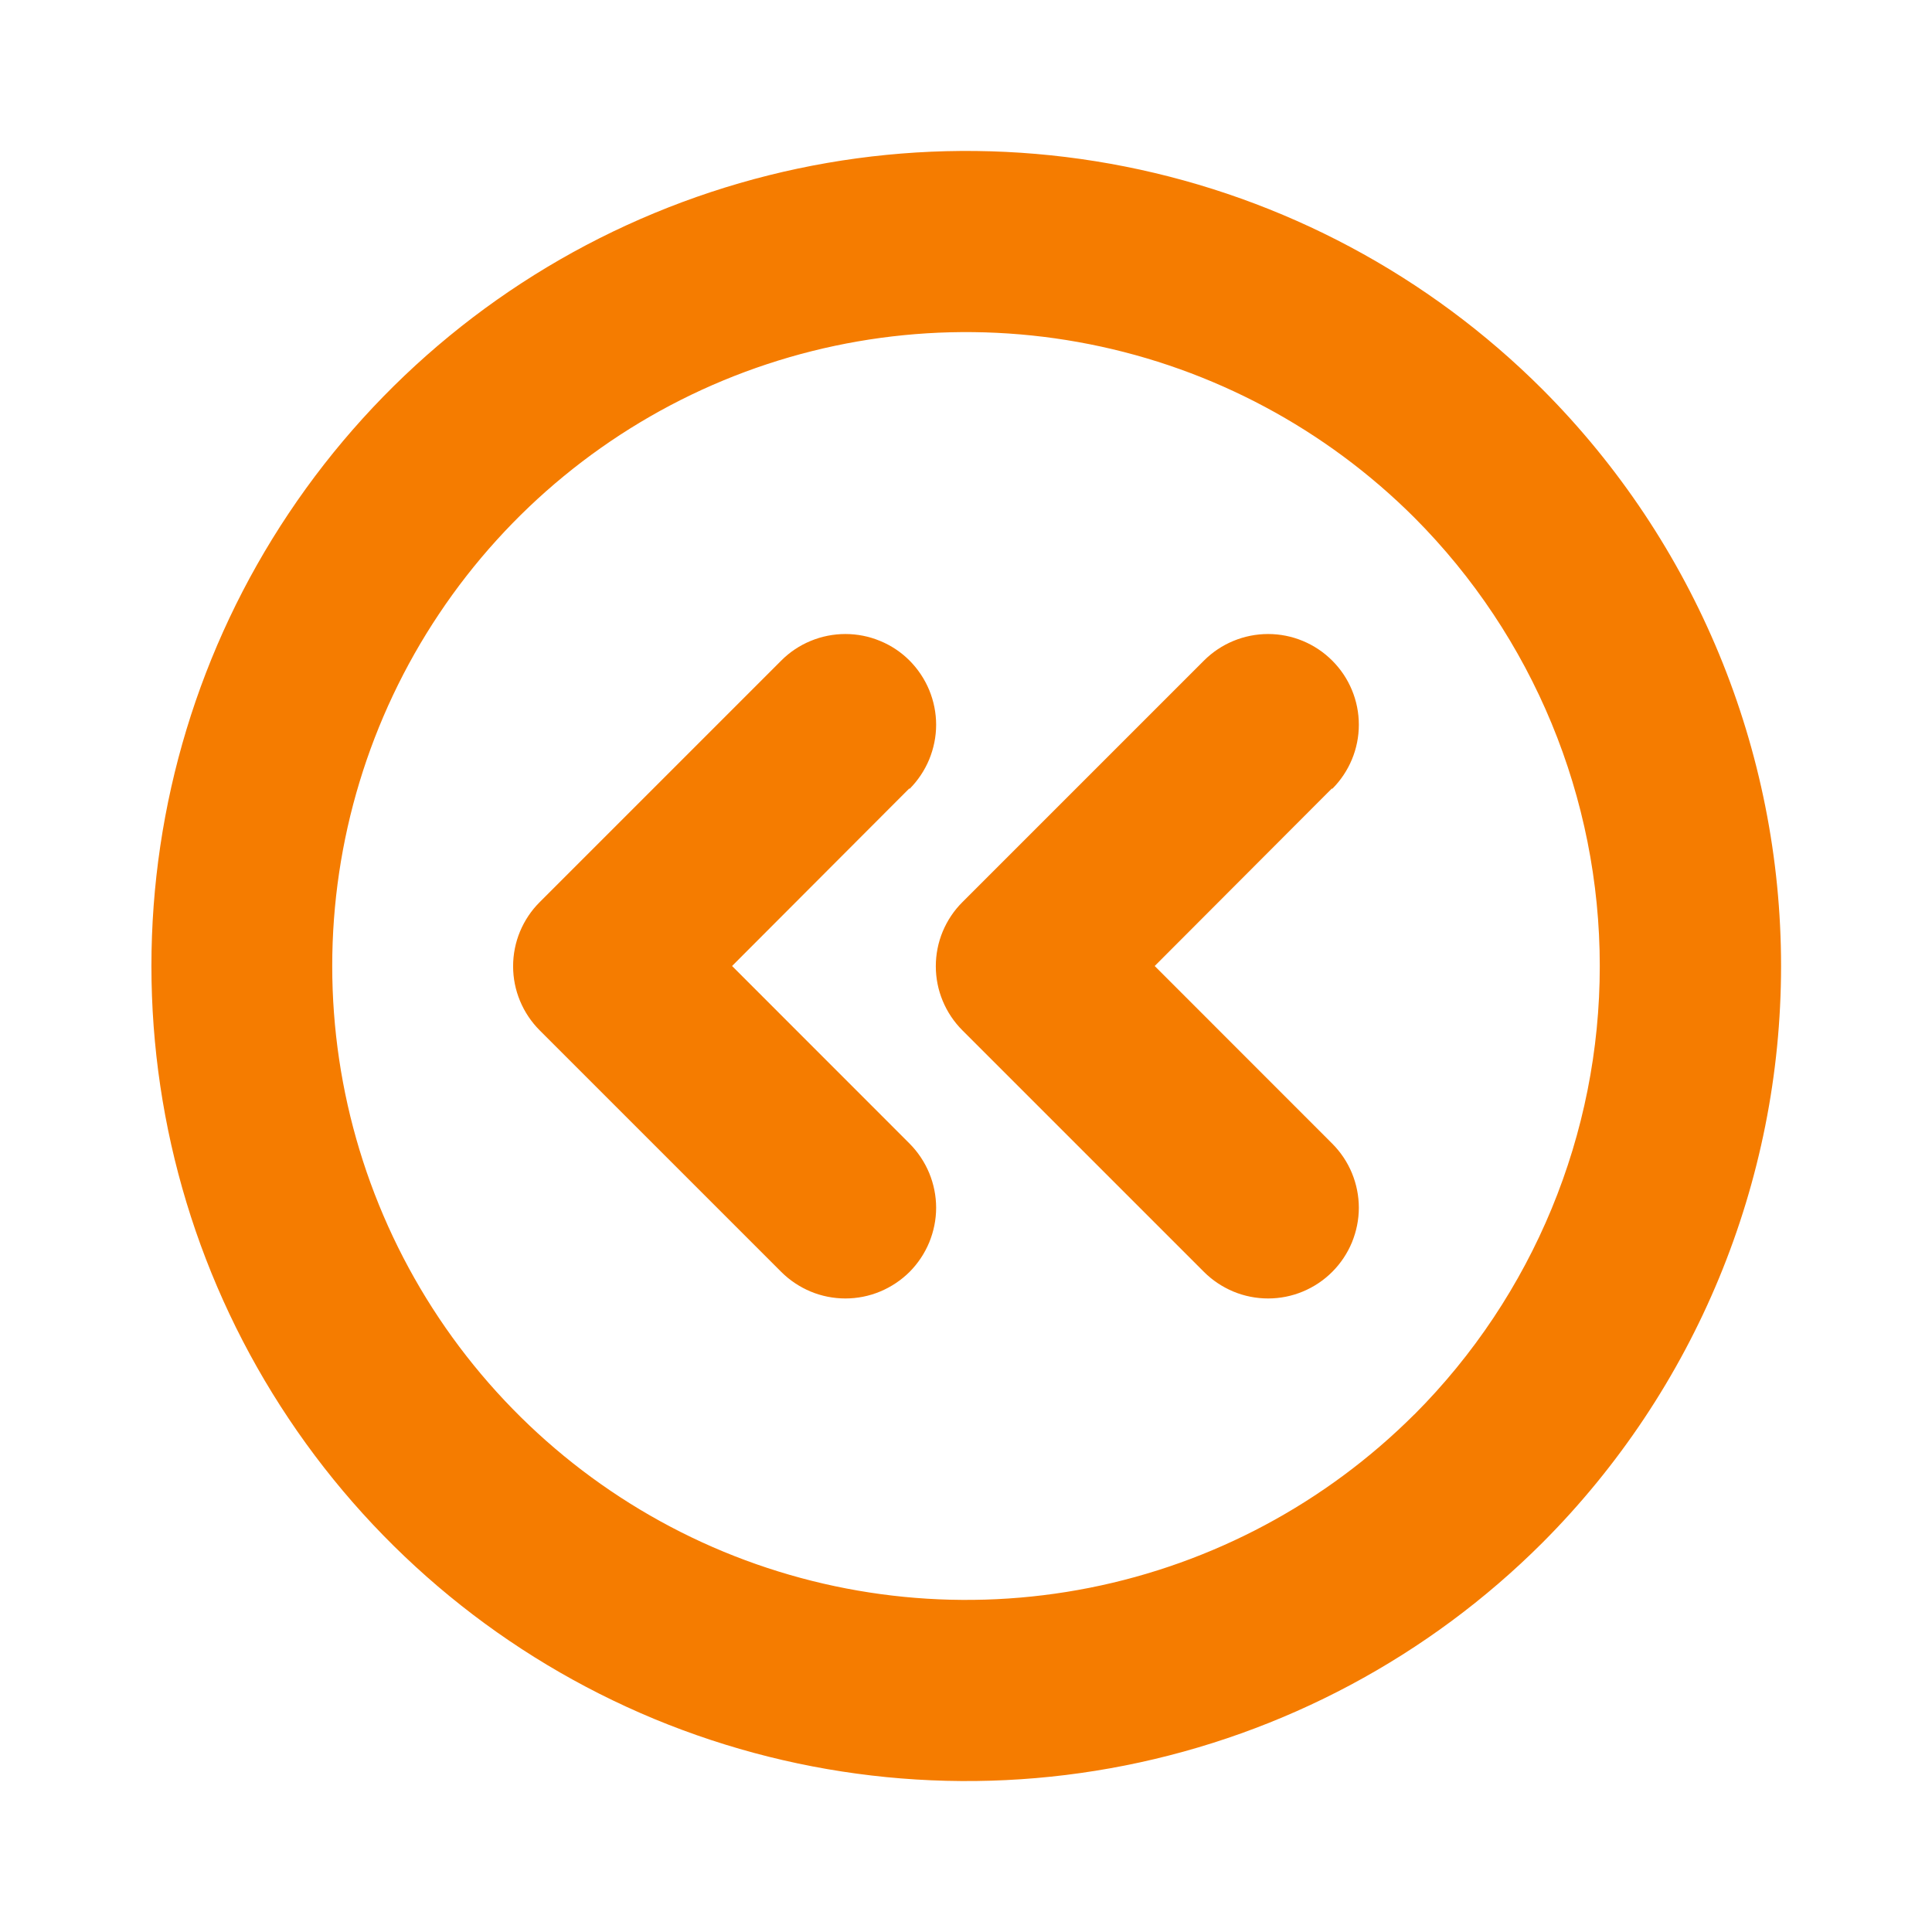
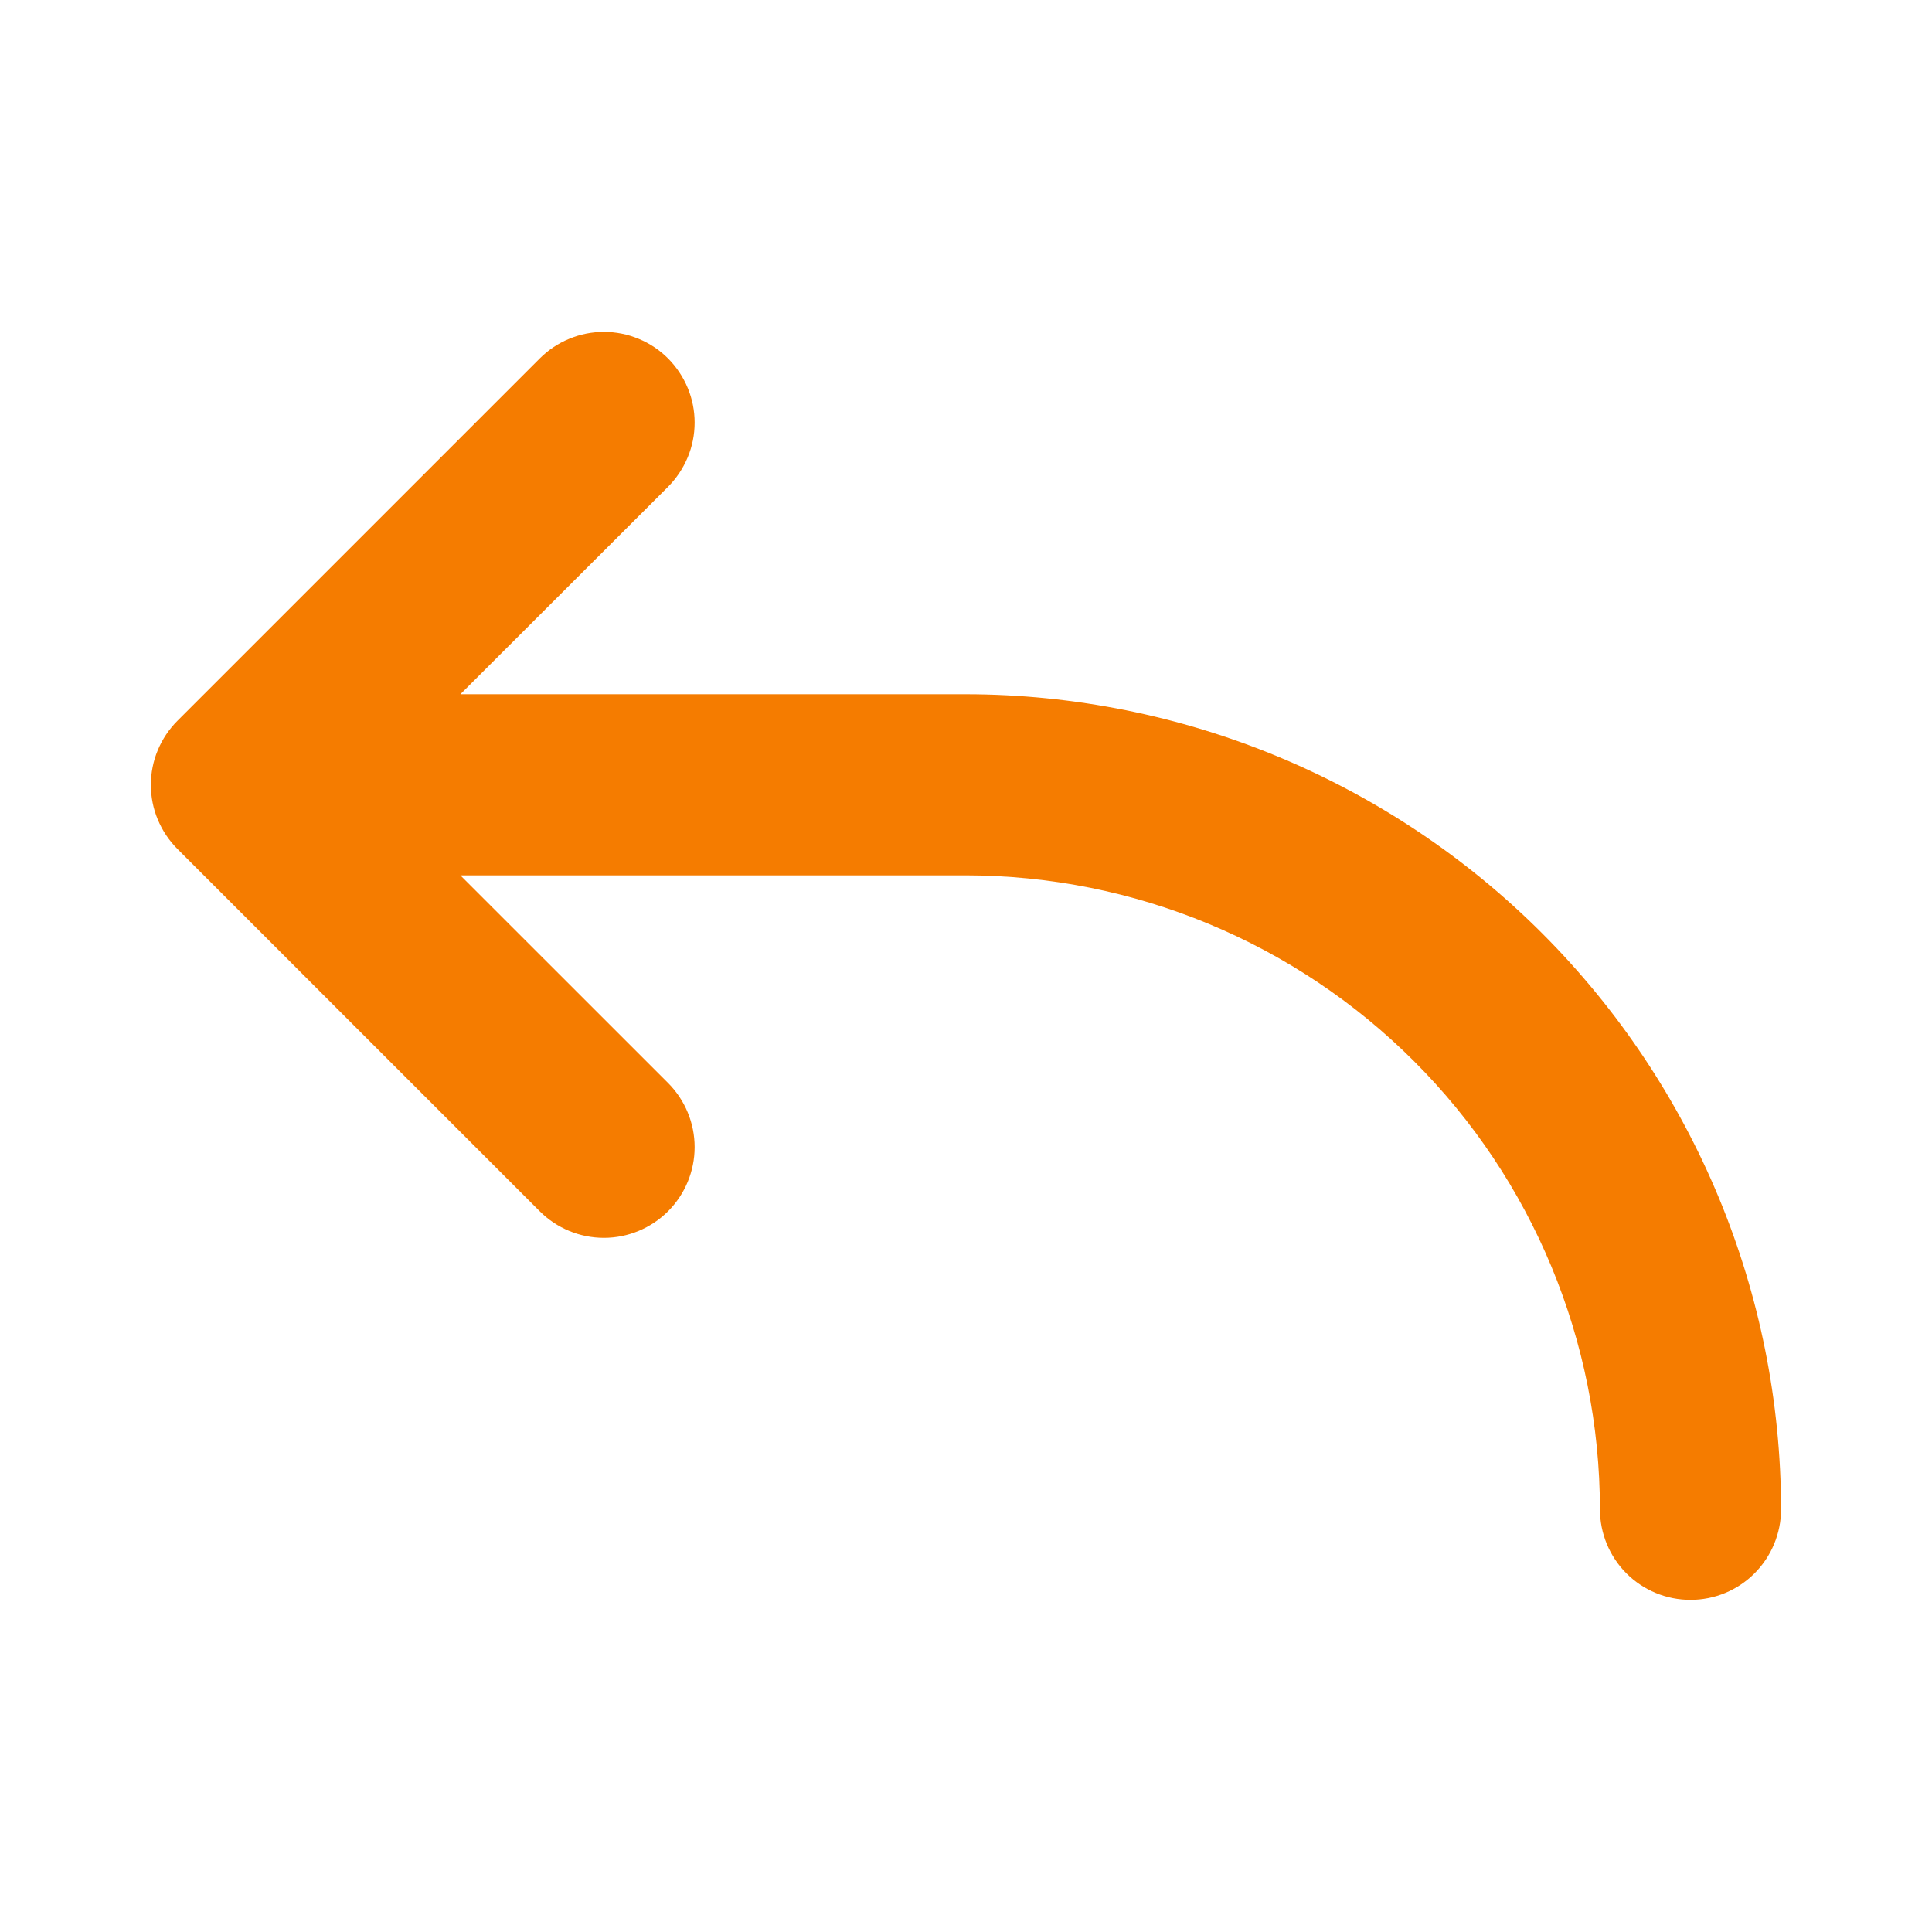
<svg xmlns="http://www.w3.org/2000/svg" width="24" height="24" viewBox="0 0 24 24" fill="none">
-   <g id="CaretCircleDoubleLeft">
-     <path id="Vector" d="M19.162 4.838C17.746 3.422 15.942 2.459 13.978 2.069C12.014 1.679 9.979 1.88 8.129 2.647C6.28 3.413 4.699 4.711 3.587 6.376C2.474 8.041 1.881 9.998 1.881 12C1.881 14.002 2.474 15.959 3.587 17.624C4.699 19.289 6.28 20.587 8.129 21.354C9.979 22.12 12.014 22.321 13.978 21.931C15.942 21.541 17.746 20.578 19.162 19.163C21.059 17.262 22.125 14.686 22.125 12C22.125 9.314 21.059 6.739 19.162 4.838ZM17.569 17.571C16.467 18.671 15.064 19.421 13.536 19.724C12.009 20.027 10.426 19.871 8.987 19.275C7.549 18.679 6.319 17.669 5.454 16.375C4.589 15.08 4.127 13.557 4.127 12C4.127 10.443 4.589 8.92 5.454 7.626C6.319 6.331 7.549 5.321 8.987 4.725C10.426 4.129 12.009 3.973 13.536 4.276C15.064 4.579 16.467 5.329 17.569 6.429C19.044 7.908 19.873 9.911 19.873 12C19.874 14.088 19.046 16.092 17.57 17.571H17.569ZM16.546 9.794L14.344 12L16.549 14.206C16.654 14.311 16.737 14.435 16.794 14.572C16.85 14.708 16.88 14.855 16.88 15.003C16.88 15.151 16.85 15.297 16.794 15.434C16.737 15.571 16.654 15.695 16.549 15.8C16.445 15.904 16.321 15.987 16.184 16.044C16.047 16.101 15.901 16.13 15.753 16.13C15.605 16.13 15.458 16.101 15.321 16.044C15.185 15.987 15.06 15.904 14.956 15.8L11.956 12.8C11.851 12.695 11.768 12.571 11.711 12.434C11.654 12.297 11.625 12.151 11.625 12.003C11.625 11.855 11.654 11.708 11.711 11.571C11.768 11.435 11.851 11.31 11.956 11.206L14.956 8.206C15.167 7.995 15.454 7.876 15.753 7.876C16.052 7.876 16.338 7.995 16.549 8.206C16.761 8.417 16.88 8.704 16.88 9.003C16.88 9.302 16.761 9.588 16.549 9.8L16.546 9.794ZM11.296 9.794L9.094 12L11.299 14.206C11.403 14.311 11.486 14.435 11.543 14.572C11.599 14.708 11.629 14.855 11.629 15.003C11.629 15.151 11.599 15.297 11.543 15.434C11.486 15.571 11.403 15.695 11.299 15.8C11.194 15.904 11.07 15.987 10.933 16.044C10.796 16.101 10.65 16.13 10.502 16.13C10.354 16.13 10.207 16.101 10.07 16.044C9.934 15.987 9.809 15.904 9.705 15.8L6.705 12.8C6.6 12.695 6.517 12.571 6.46 12.434C6.403 12.297 6.374 12.151 6.374 12.003C6.374 11.855 6.403 11.708 6.46 11.571C6.517 11.435 6.6 11.31 6.705 11.206L9.705 8.206C9.809 8.101 9.934 8.018 10.07 7.962C10.207 7.905 10.354 7.876 10.502 7.876C10.65 7.876 10.796 7.905 10.933 7.962C11.07 8.018 11.194 8.101 11.299 8.206C11.403 8.311 11.486 8.435 11.543 8.572C11.599 8.708 11.629 8.855 11.629 9.003C11.629 9.151 11.599 9.297 11.543 9.434C11.486 9.571 11.403 9.695 11.299 9.8L11.296 9.794Z" fill="#F57C00" />
-   </g>
+   <path d="M22.125 18.749C22.125 19.047 22.006 19.334 21.795 19.545C21.584 19.756 21.298 19.874 21 19.874C20.701 19.874 20.415 19.756 20.204 19.545C19.993 19.334 19.875 19.047 19.875 18.749C19.873 16.661 19.042 14.659 17.566 13.183C16.09 11.707 14.088 10.876 12 10.874H5.719L8.299 13.453C8.51 13.665 8.629 13.951 8.629 14.25C8.629 14.549 8.51 14.835 8.299 15.047C8.087 15.258 7.801 15.377 7.502 15.377C7.203 15.377 6.916 15.258 6.705 15.047L2.205 10.547C2.1 10.442 2.017 10.318 1.96 10.181C1.903 10.045 1.874 9.898 1.874 9.75C1.874 9.602 1.903 9.455 1.96 9.319C2.017 9.182 2.1 9.058 2.205 8.953L6.705 4.453C6.81 4.348 6.934 4.265 7.071 4.209C7.207 4.152 7.354 4.123 7.502 4.123C7.65 4.123 7.796 4.152 7.933 4.209C8.07 4.265 8.194 4.348 8.299 4.453C8.403 4.558 8.486 4.682 8.543 4.819C8.6 4.955 8.629 5.102 8.629 5.25C8.629 5.398 8.6 5.545 8.543 5.681C8.486 5.818 8.403 5.942 8.299 6.047L5.719 8.624H12C14.684 8.627 17.258 9.695 19.156 11.593C21.054 13.491 22.122 16.065 22.125 18.749Z" fill="#F57C00" />
</svg>
